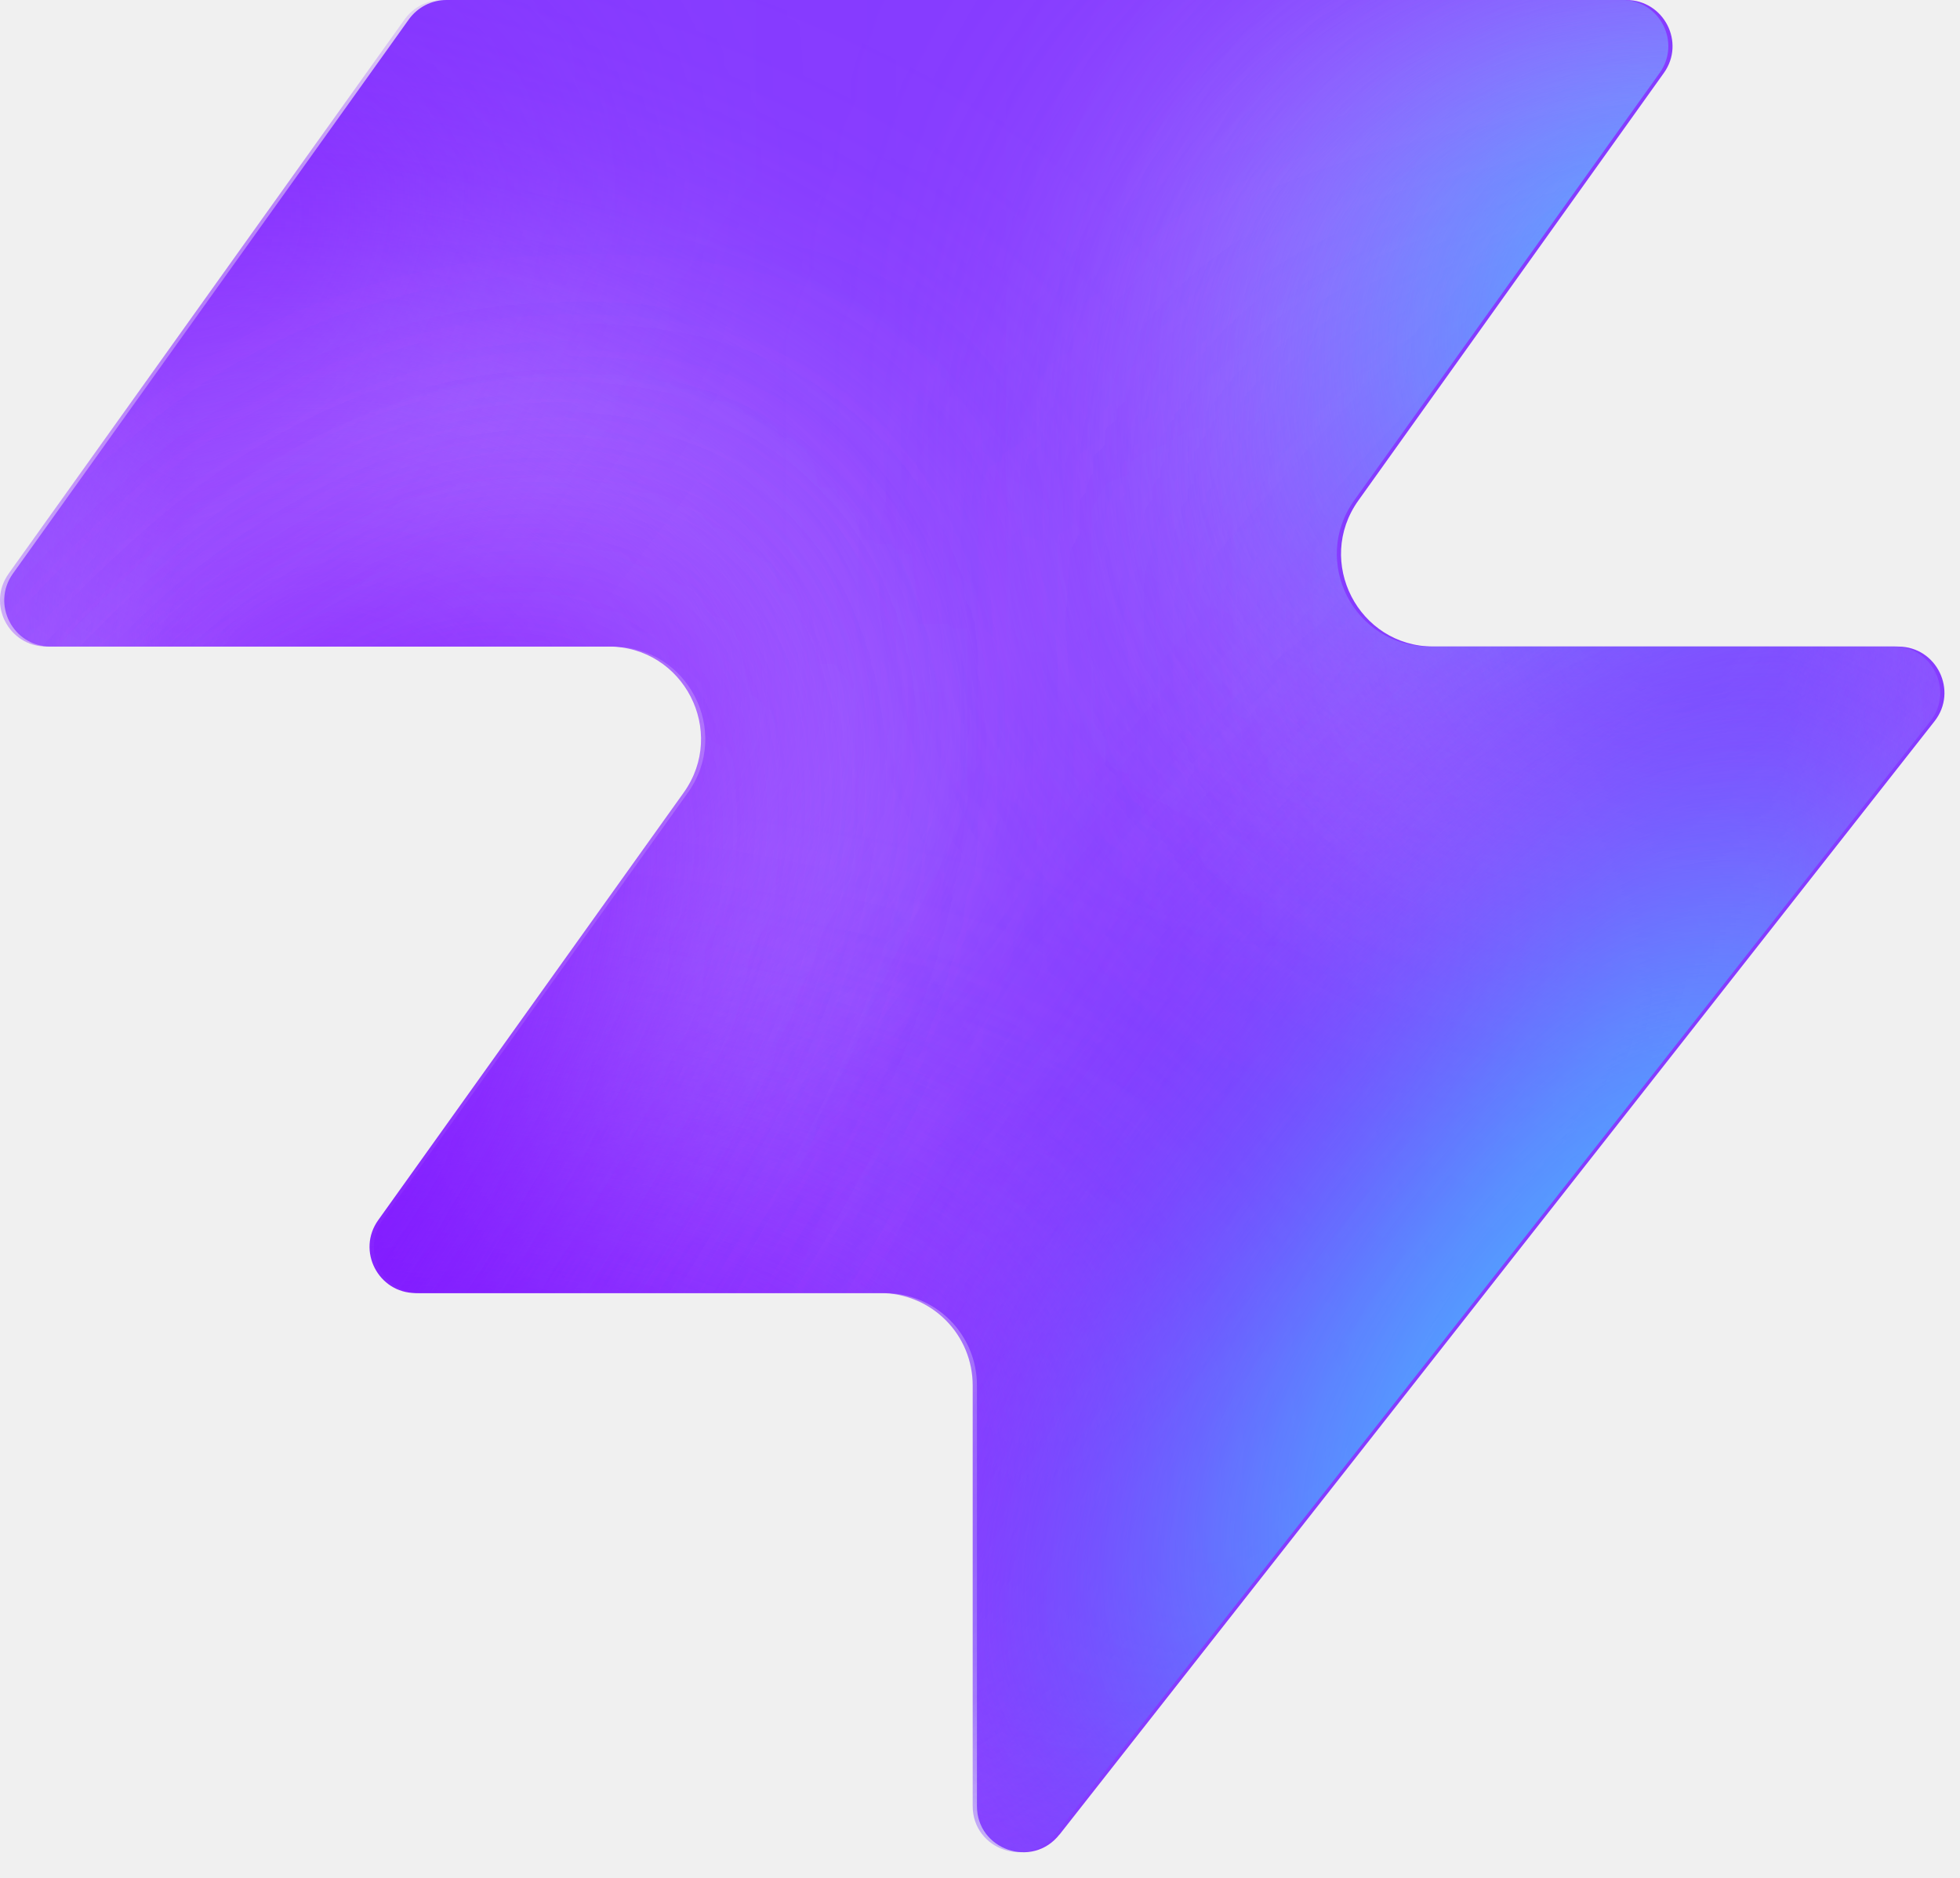
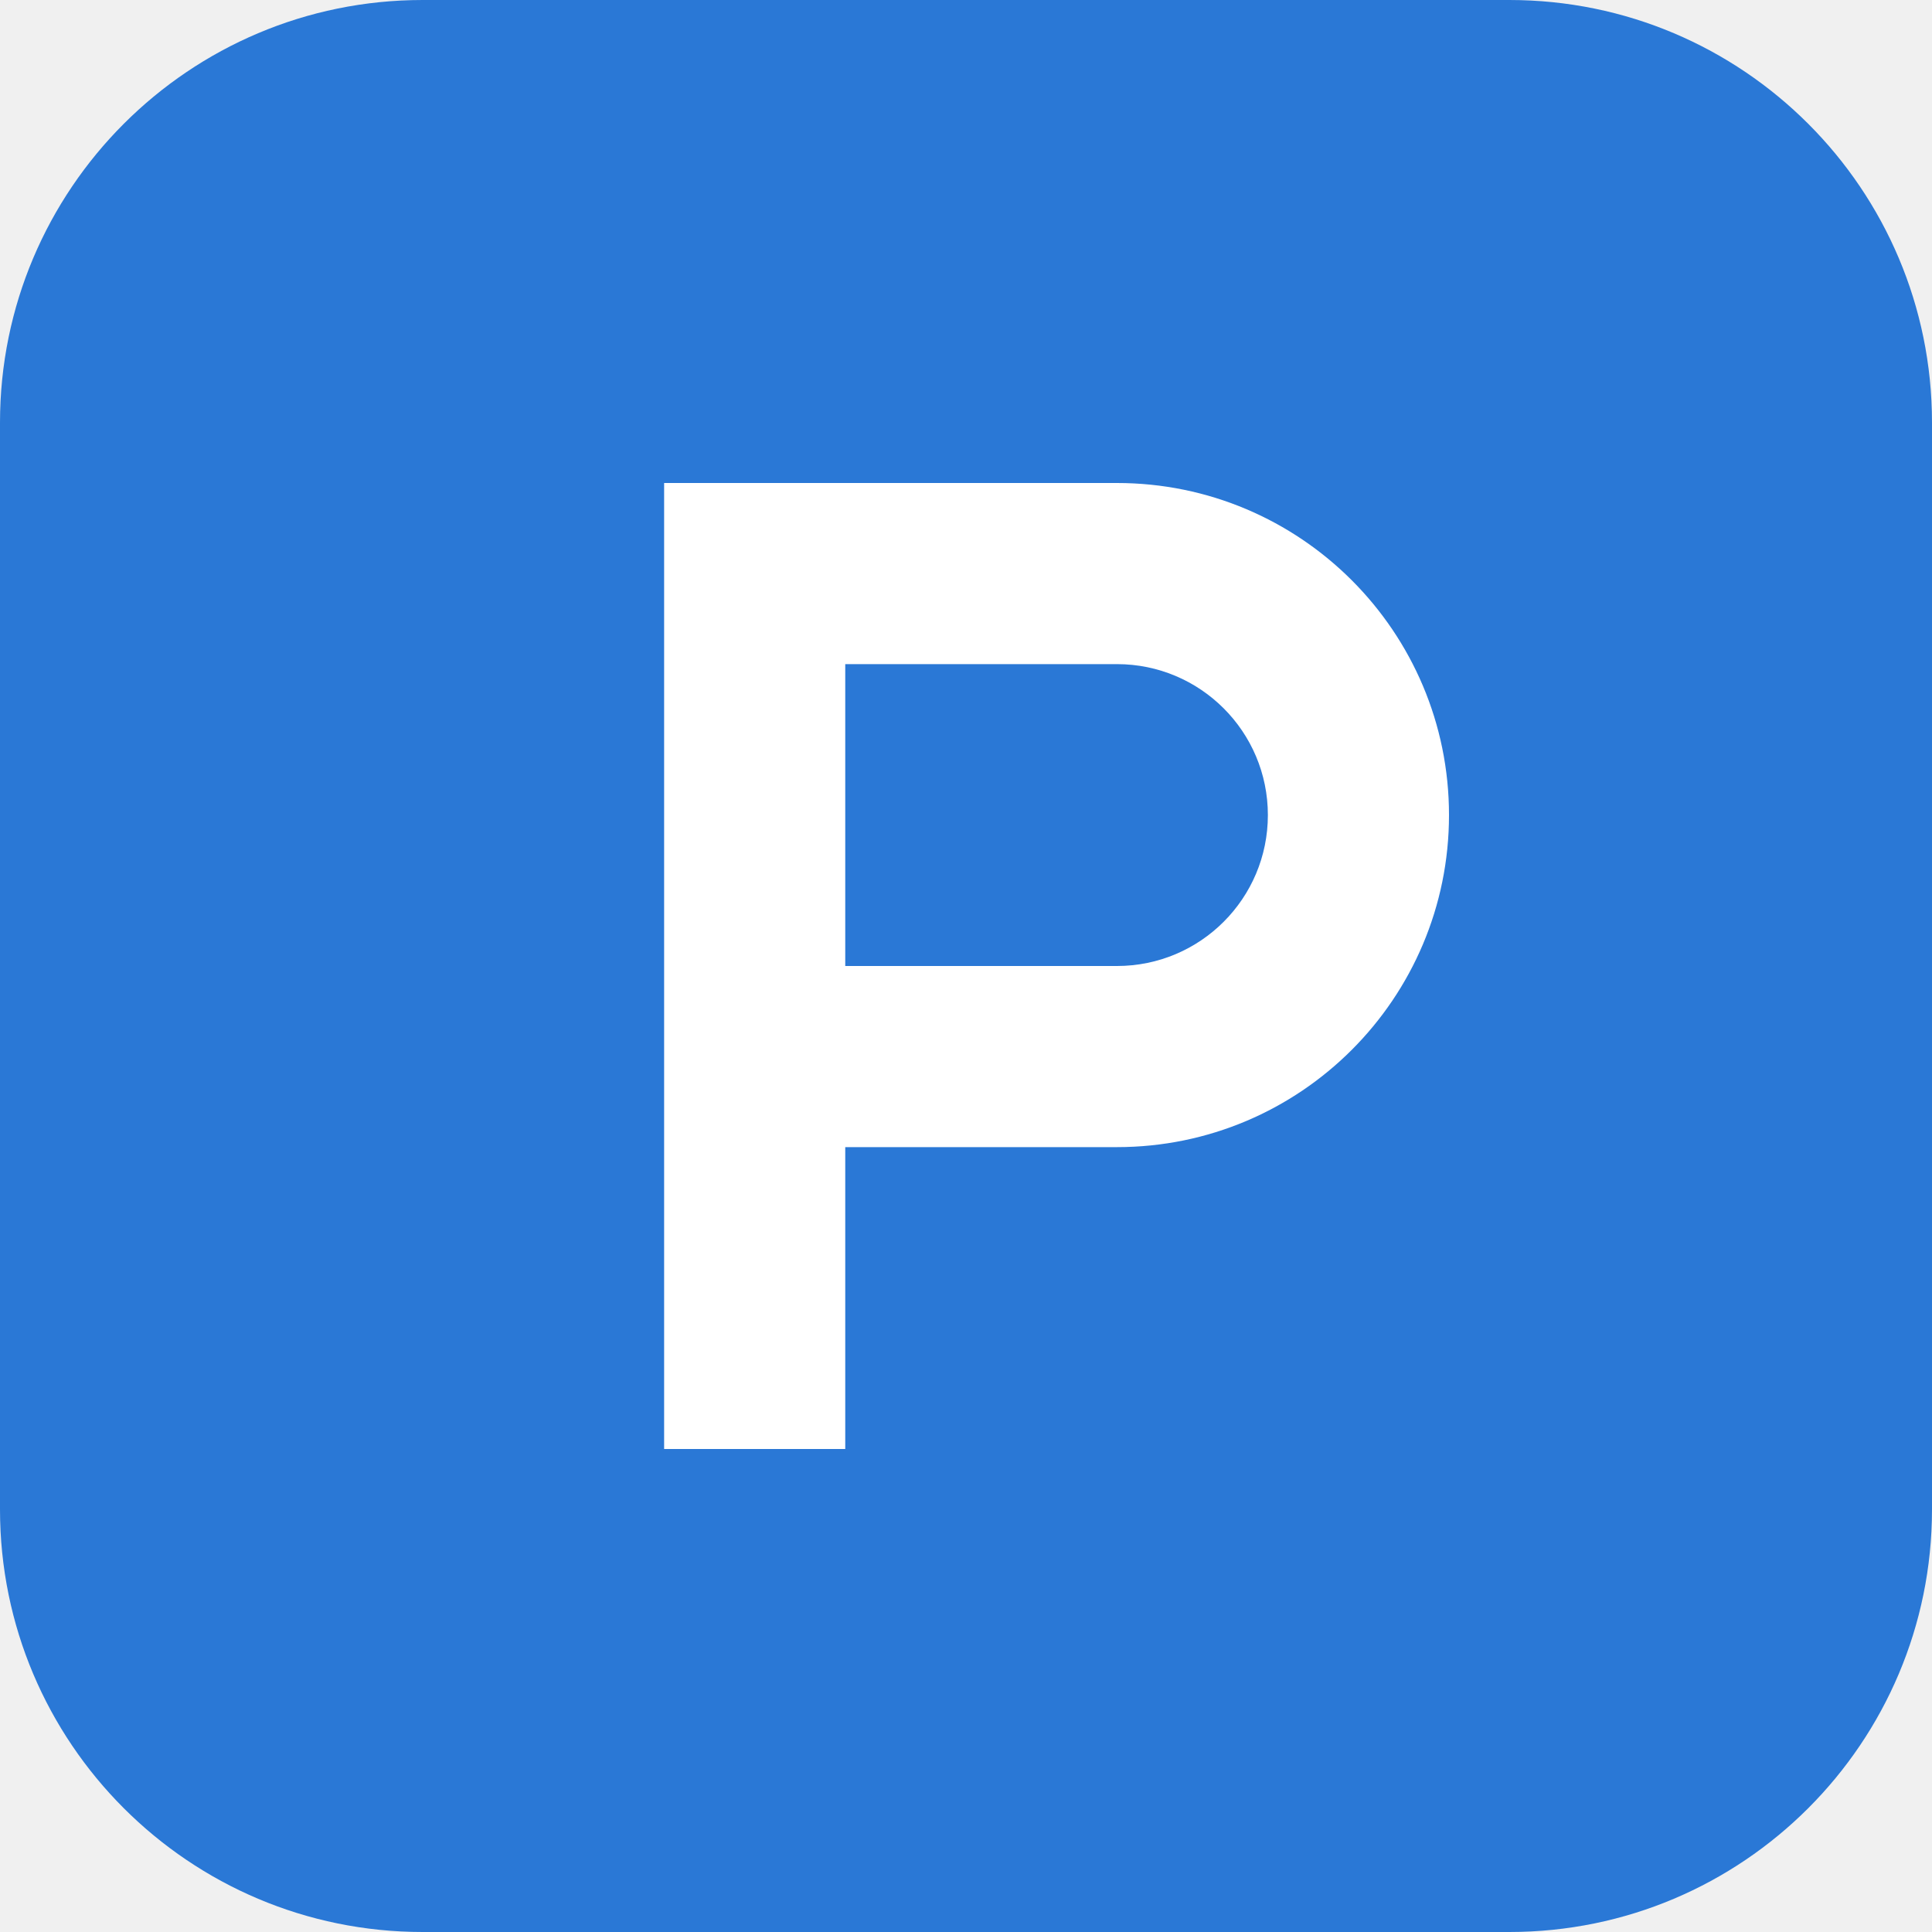
- <svg xmlns="http://www.w3.org/2000/svg" width="48" height="46" fill="none" viewBox="0 0 48 46">
-   <path fill="#863bff" d="M25.946 44.938c-.664.845-2.021.375-2.021-.698V33.937a2.26 2.26 0 0 0-2.262-2.262H10.287c-.92 0-1.456-1.04-.92-1.788l7.48-10.471c1.07-1.497 0-3.578-1.842-3.578H1.237c-.92 0-1.456-1.04-.92-1.788L10.013.474c.214-.297.556-.474.92-.474h28.894c.92 0 1.456 1.04.92 1.788l-7.48 10.471c-1.07 1.498 0 3.579 1.842 3.579h11.377c.943 0 1.473 1.088.89 1.83L25.947 44.94z" style="fill:#863bff;fill:color(display-p3 .525 .23 1);fill-opacity:1" />
-   <mask id="a" width="48" height="46" x="0" y="0" maskUnits="userSpaceOnUse" style="mask-type:alpha">
-     <path fill="#000" d="M25.842 44.938c-.664.844-2.021.375-2.021-.698V33.937a2.26 2.26 0 0 0-2.262-2.262H10.183c-.92 0-1.456-1.04-.92-1.788l7.48-10.471c1.07-1.498 0-3.579-1.842-3.579H1.133c-.92 0-1.456-1.04-.92-1.787L9.91.473c.214-.297.556-.474.92-.474h28.894c.92 0 1.456 1.04.92 1.788l-7.48 10.471c-1.07 1.498 0 3.578 1.842 3.578h11.377c.943 0 1.473 1.088.89 1.832L25.843 44.94z" style="fill:#000;fill-opacity:1" />
-   </mask>
-   <g mask="url(#a)">
-     <g filter="url(#b)">
-       <ellipse cx="5.508" cy="14.704" fill="#ede6ff" rx="5.508" ry="14.704" style="fill:#ede6ff;fill:color(display-p3 .927 .903 1);fill-opacity:1" transform="matrix(.00324 1 1 -.00324 -4.47 31.516)" />
-     </g>
-     <g filter="url(#c)">
-       <ellipse cx="10.399" cy="29.851" fill="#ede6ff" rx="10.399" ry="29.851" style="fill:#ede6ff;fill:color(display-p3 .927 .903 1);fill-opacity:1" transform="matrix(.00324 1 1 -.00324 -39.328 7.883)" />
-     </g>
-     <g filter="url(#d)">
-       <ellipse cx="5.508" cy="30.487" fill="#7e14ff" rx="5.508" ry="30.487" style="fill:#7e14ff;fill:color(display-p3 .492 .077 1);fill-opacity:1" transform="rotate(89.814 -25.913 -14.639)scale(1 -1)" />
-     </g>
-     <g filter="url(#e)">
-       <ellipse cx="5.508" cy="30.599" fill="#7e14ff" rx="5.508" ry="30.599" style="fill:#7e14ff;fill:color(display-p3 .492 .077 1);fill-opacity:1" transform="rotate(89.814 -32.644 -3.334)scale(1 -1)" />
-     </g>
-     <g filter="url(#f)">
-       <ellipse cx="5.508" cy="30.599" fill="#7e14ff" rx="5.508" ry="30.599" style="fill:#7e14ff;fill:color(display-p3 .492 .077 1);fill-opacity:1" transform="matrix(.00324 1 1 -.00324 -34.34 30.47)" />
-     </g>
-     <g filter="url(#g)">
-       <ellipse cx="14.072" cy="22.078" fill="#ede6ff" rx="14.072" ry="22.078" style="fill:#ede6ff;fill:color(display-p3 .927 .903 1);fill-opacity:1" transform="rotate(93.35 24.506 48.493)scale(-1 1)" />
-     </g>
-     <g filter="url(#h)">
-       <ellipse cx="3.47" cy="21.501" fill="#7e14ff" rx="3.47" ry="21.501" style="fill:#7e14ff;fill:color(display-p3 .492 .077 1);fill-opacity:1" transform="rotate(89.009 28.708 47.59)scale(-1 1)" />
-     </g>
-     <g filter="url(#i)">
-       <ellipse cx="3.47" cy="21.501" fill="#7e14ff" rx="3.47" ry="21.501" style="fill:#7e14ff;fill:color(display-p3 .492 .077 1);fill-opacity:1" transform="rotate(89.009 28.708 47.59)scale(-1 1)" />
-     </g>
-     <g filter="url(#j)">
-       <ellipse cx=".387" cy="8.972" fill="#7e14ff" rx="4.407" ry="29.108" style="fill:#7e14ff;fill:color(display-p3 .492 .077 1);fill-opacity:1" transform="rotate(39.51 .387 8.972)" />
-     </g>
-     <g filter="url(#k)">
-       <ellipse cx="47.523" cy="-6.092" fill="#7e14ff" rx="4.407" ry="29.108" style="fill:#7e14ff;fill:color(display-p3 .492 .077 1);fill-opacity:1" transform="rotate(37.892 47.523 -6.092)" />
-     </g>
-     <g filter="url(#l)">
-       <ellipse cx="41.412" cy="6.333" fill="#47bfff" rx="5.971" ry="9.665" style="fill:#47bfff;fill:color(display-p3 .28 .748 1);fill-opacity:1" transform="rotate(37.892 41.412 6.333)" />
-     </g>
-     <g filter="url(#m)">
-       <ellipse cx="-1.879" cy="38.332" fill="#7e14ff" rx="4.407" ry="29.108" style="fill:#7e14ff;fill:color(display-p3 .492 .077 1);fill-opacity:1" transform="rotate(37.892 -1.88 38.332)" />
-     </g>
-     <g filter="url(#n)">
-       <ellipse cx="-1.879" cy="38.332" fill="#7e14ff" rx="4.407" ry="29.108" style="fill:#7e14ff;fill:color(display-p3 .492 .077 1);fill-opacity:1" transform="rotate(37.892 -1.88 38.332)" />
-     </g>
-     <g filter="url(#o)">
-       <ellipse cx="35.651" cy="29.907" fill="#7e14ff" rx="4.407" ry="29.108" style="fill:#7e14ff;fill:color(display-p3 .492 .077 1);fill-opacity:1" transform="rotate(37.892 35.651 29.907)" />
-     </g>
-     <g filter="url(#p)">
-       <ellipse cx="38.418" cy="32.4" fill="#47bfff" rx="5.971" ry="15.297" style="fill:#47bfff;fill:color(display-p3 .28 .748 1);fill-opacity:1" transform="rotate(37.892 38.418 32.4)" />
-     </g>
-   </g>
-   <defs>
-     <filter id="b" width="60.045" height="41.654" x="-19.77" y="16.149" color-interpolation-filters="sRGB" filterUnits="userSpaceOnUse">
-       <feFlood flood-opacity="0" result="BackgroundImageFix" />
-       <feBlend in="SourceGraphic" in2="BackgroundImageFix" result="shape" />
-       <feGaussianBlur result="effect1_foregroundBlur_2002_17158" stdDeviation="7.659" />
-     </filter>
-     <filter id="c" width="90.34" height="51.437" x="-54.613" y="-7.533" color-interpolation-filters="sRGB" filterUnits="userSpaceOnUse">
-       <feFlood flood-opacity="0" result="BackgroundImageFix" />
-       <feBlend in="SourceGraphic" in2="BackgroundImageFix" result="shape" />
-       <feGaussianBlur result="effect1_foregroundBlur_2002_17158" stdDeviation="7.659" />
-     </filter>
-     <filter id="d" width="79.355" height="29.4" x="-49.64" y="2.03" color-interpolation-filters="sRGB" filterUnits="userSpaceOnUse">
-       <feFlood flood-opacity="0" result="BackgroundImageFix" />
-       <feBlend in="SourceGraphic" in2="BackgroundImageFix" result="shape" />
-       <feGaussianBlur result="effect1_foregroundBlur_2002_17158" stdDeviation="4.596" />
-     </filter>
-     <filter id="e" width="79.579" height="29.4" x="-45.045" y="20.029" color-interpolation-filters="sRGB" filterUnits="userSpaceOnUse">
-       <feFlood flood-opacity="0" result="BackgroundImageFix" />
-       <feBlend in="SourceGraphic" in2="BackgroundImageFix" result="shape" />
-       <feGaussianBlur result="effect1_foregroundBlur_2002_17158" stdDeviation="4.596" />
-     </filter>
-     <filter id="f" width="79.579" height="29.4" x="-43.513" y="21.178" color-interpolation-filters="sRGB" filterUnits="userSpaceOnUse">
-       <feFlood flood-opacity="0" result="BackgroundImageFix" />
-       <feBlend in="SourceGraphic" in2="BackgroundImageFix" result="shape" />
-       <feGaussianBlur result="effect1_foregroundBlur_2002_17158" stdDeviation="4.596" />
-     </filter>
-     <filter id="g" width="74.749" height="58.852" x="15.756" y="-17.901" color-interpolation-filters="sRGB" filterUnits="userSpaceOnUse">
-       <feFlood flood-opacity="0" result="BackgroundImageFix" />
-       <feBlend in="SourceGraphic" in2="BackgroundImageFix" result="shape" />
-       <feGaussianBlur result="effect1_foregroundBlur_2002_17158" stdDeviation="7.659" />
-     </filter>
-     <filter id="h" width="61.377" height="25.362" x="23.548" y="2.284" color-interpolation-filters="sRGB" filterUnits="userSpaceOnUse">
-       <feFlood flood-opacity="0" result="BackgroundImageFix" />
-       <feBlend in="SourceGraphic" in2="BackgroundImageFix" result="shape" />
-       <feGaussianBlur result="effect1_foregroundBlur_2002_17158" stdDeviation="4.596" />
-     </filter>
-     <filter id="i" width="61.377" height="25.362" x="23.548" y="2.284" color-interpolation-filters="sRGB" filterUnits="userSpaceOnUse">
-       <feFlood flood-opacity="0" result="BackgroundImageFix" />
-       <feBlend in="SourceGraphic" in2="BackgroundImageFix" result="shape" />
-       <feGaussianBlur result="effect1_foregroundBlur_2002_17158" stdDeviation="4.596" />
-     </filter>
-     <filter id="j" width="56.045" height="63.649" x="-27.636" y="-22.853" color-interpolation-filters="sRGB" filterUnits="userSpaceOnUse">
-       <feFlood flood-opacity="0" result="BackgroundImageFix" />
-       <feBlend in="SourceGraphic" in2="BackgroundImageFix" result="shape" />
-       <feGaussianBlur result="effect1_foregroundBlur_2002_17158" stdDeviation="4.596" />
-     </filter>
-     <filter id="k" width="54.814" height="64.646" x="20.116" y="-38.415" color-interpolation-filters="sRGB" filterUnits="userSpaceOnUse">
-       <feFlood flood-opacity="0" result="BackgroundImageFix" />
-       <feBlend in="SourceGraphic" in2="BackgroundImageFix" result="shape" />
-       <feGaussianBlur result="effect1_foregroundBlur_2002_17158" stdDeviation="4.596" />
-     </filter>
-     <filter id="l" width="33.541" height="35.313" x="24.641" y="-11.323" color-interpolation-filters="sRGB" filterUnits="userSpaceOnUse">
-       <feFlood flood-opacity="0" result="BackgroundImageFix" />
-       <feBlend in="SourceGraphic" in2="BackgroundImageFix" result="shape" />
-       <feGaussianBlur result="effect1_foregroundBlur_2002_17158" stdDeviation="4.596" />
-     </filter>
-     <filter id="m" width="54.814" height="64.646" x="-29.286" y="6.009" color-interpolation-filters="sRGB" filterUnits="userSpaceOnUse">
-       <feFlood flood-opacity="0" result="BackgroundImageFix" />
-       <feBlend in="SourceGraphic" in2="BackgroundImageFix" result="shape" />
-       <feGaussianBlur result="effect1_foregroundBlur_2002_17158" stdDeviation="4.596" />
-     </filter>
-     <filter id="n" width="54.814" height="64.646" x="-29.286" y="6.009" color-interpolation-filters="sRGB" filterUnits="userSpaceOnUse">
-       <feFlood flood-opacity="0" result="BackgroundImageFix" />
-       <feBlend in="SourceGraphic" in2="BackgroundImageFix" result="shape" />
-       <feGaussianBlur result="effect1_foregroundBlur_2002_17158" stdDeviation="4.596" />
-     </filter>
-     <filter id="o" width="54.814" height="64.646" x="8.244" y="-2.416" color-interpolation-filters="sRGB" filterUnits="userSpaceOnUse">
-       <feFlood flood-opacity="0" result="BackgroundImageFix" />
-       <feBlend in="SourceGraphic" in2="BackgroundImageFix" result="shape" />
-       <feGaussianBlur result="effect1_foregroundBlur_2002_17158" stdDeviation="4.596" />
-     </filter>
-     <filter id="p" width="39.409" height="43.623" x="18.713" y="10.588" color-interpolation-filters="sRGB" filterUnits="userSpaceOnUse">
-       <feFlood flood-opacity="0" result="BackgroundImageFix" />
-       <feBlend in="SourceGraphic" in2="BackgroundImageFix" result="shape" />
-       <feGaussianBlur result="effect1_foregroundBlur_2002_17158" stdDeviation="4.596" />
-     </filter>
-   </defs>
+ <svg xmlns="http://www.w3.org/2000/svg" viewBox="0 0 32 32">
+   <rect width="32" height="32" rx="7" fill="#2a78d6" />
+   <path d="M11 8h7.5c3.038 0 5.5 2.462 5.5 5.5S21.538 19 18.5 19H14v5h-3V8zm3 3v5h4.5a2.5 2.5 0 0 0 0-5H14z" fill="#ffffff" />
</svg>
